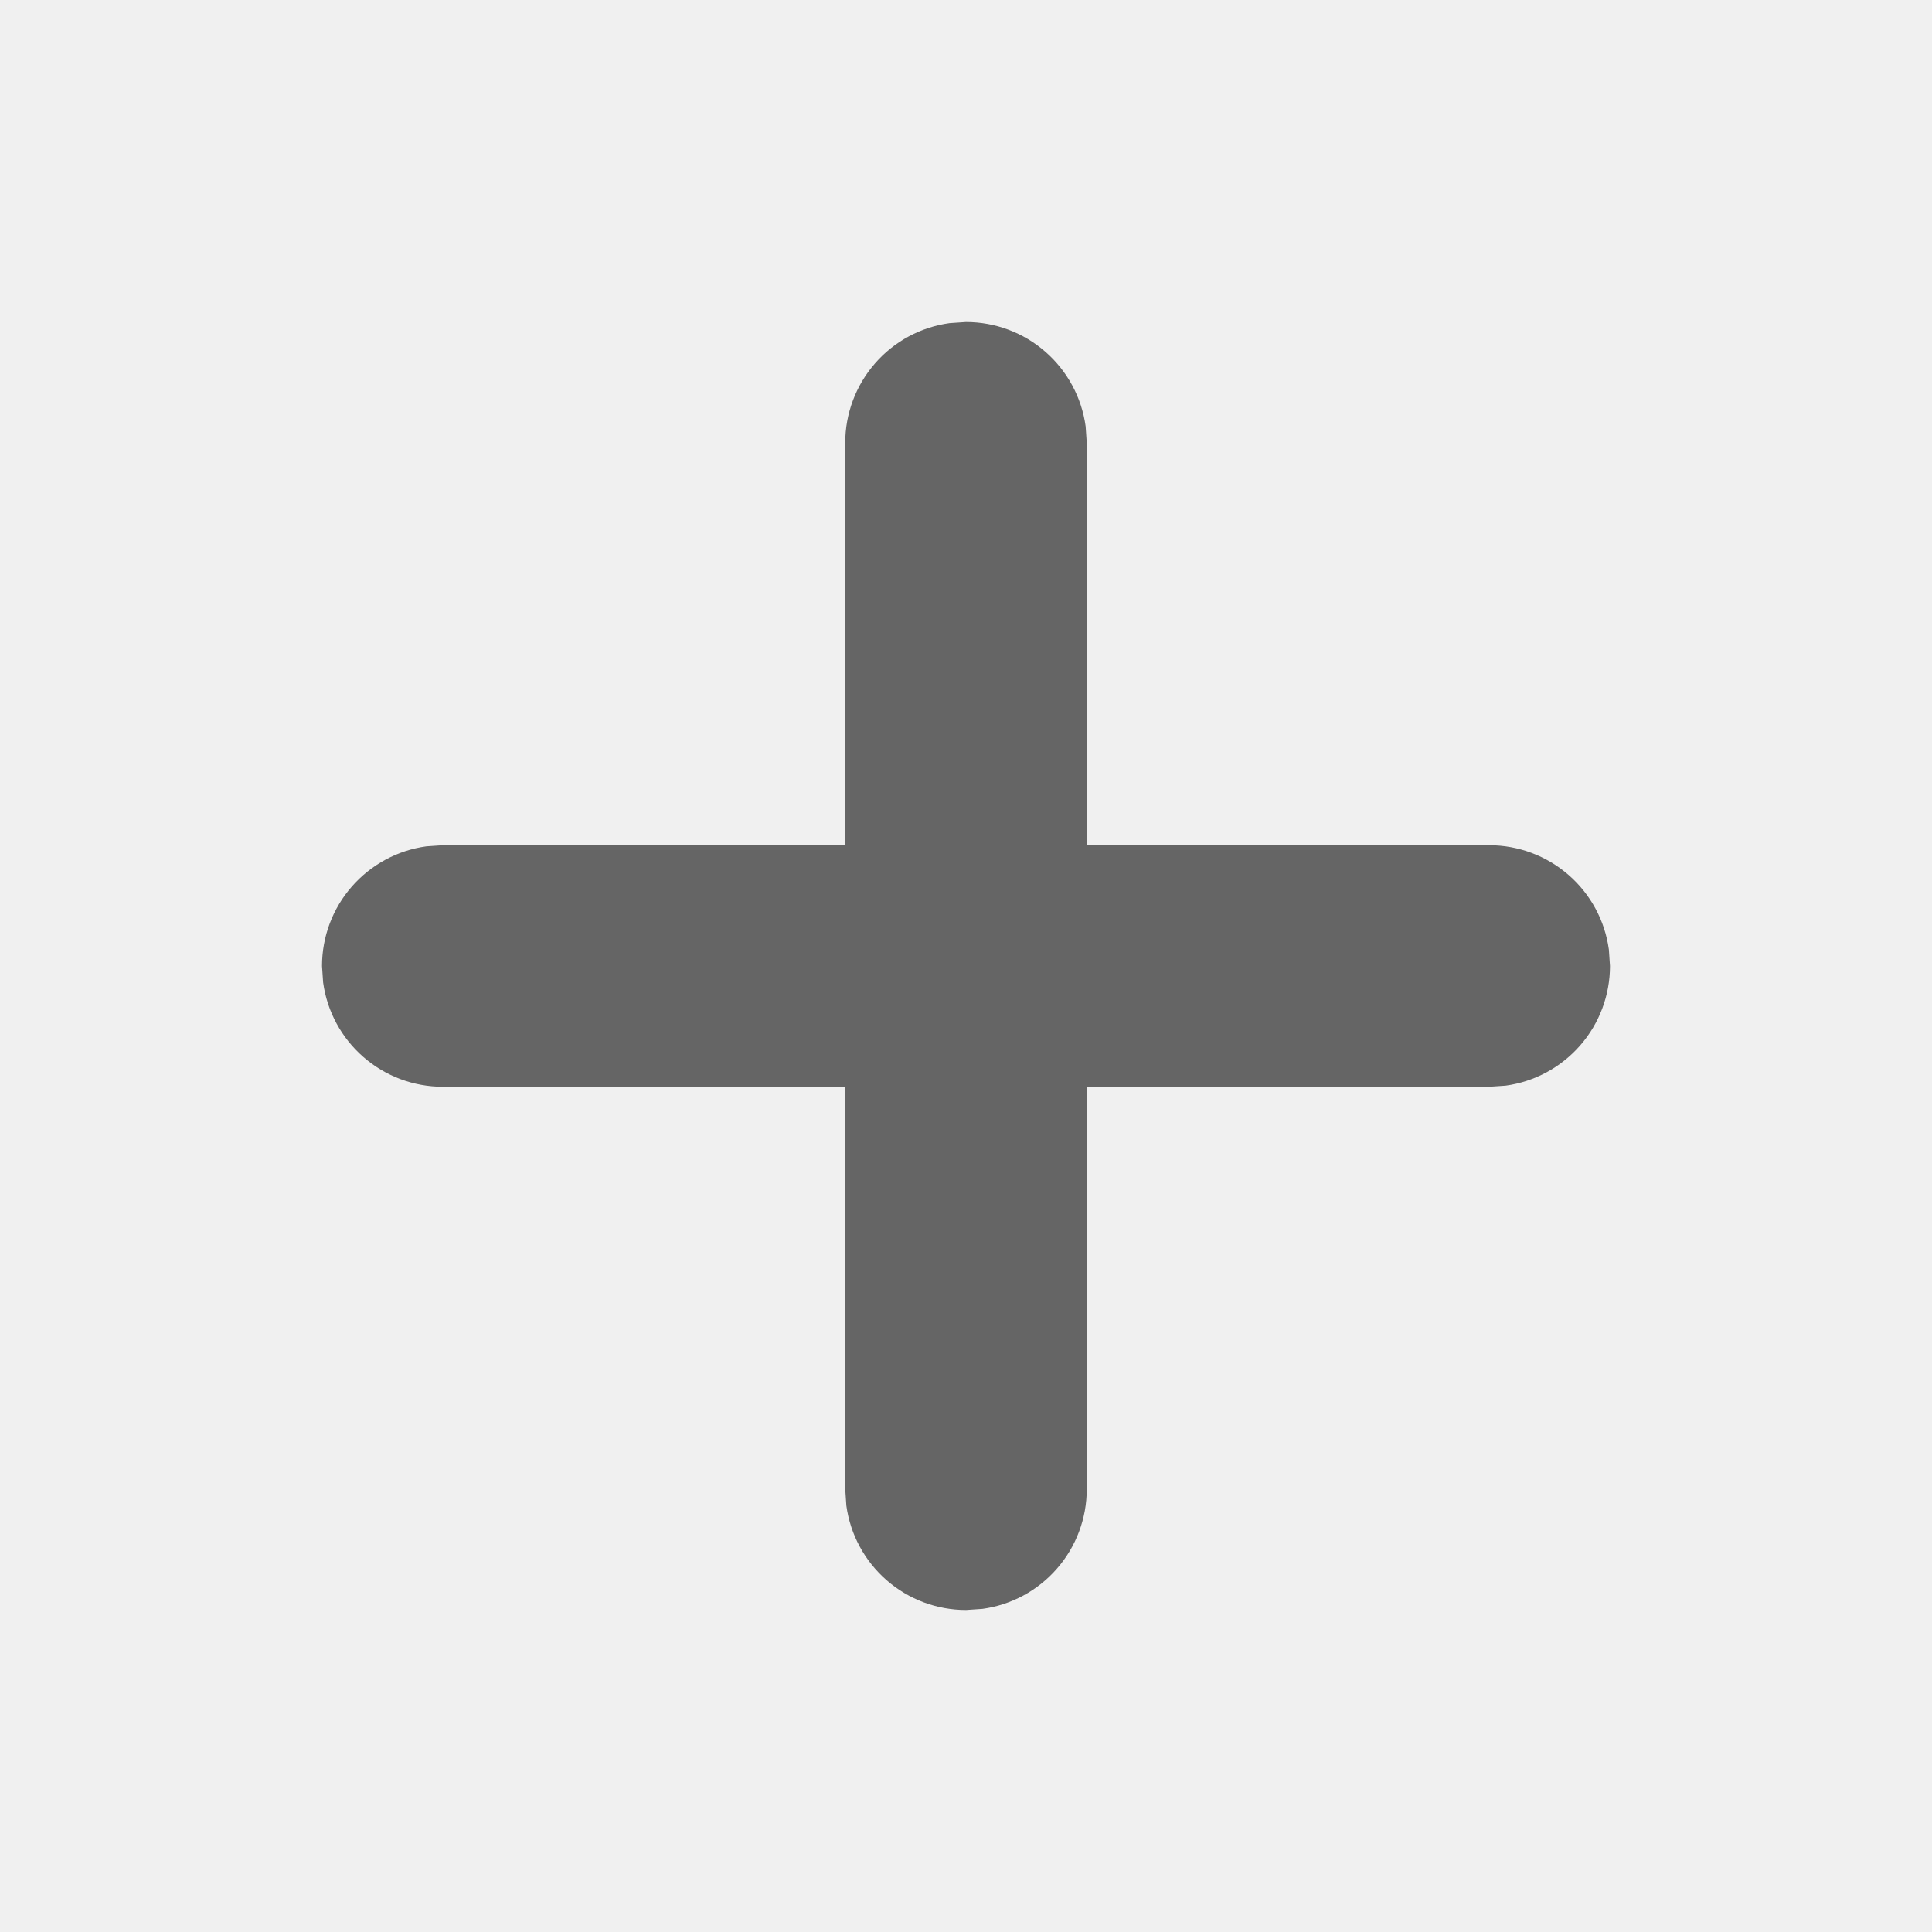
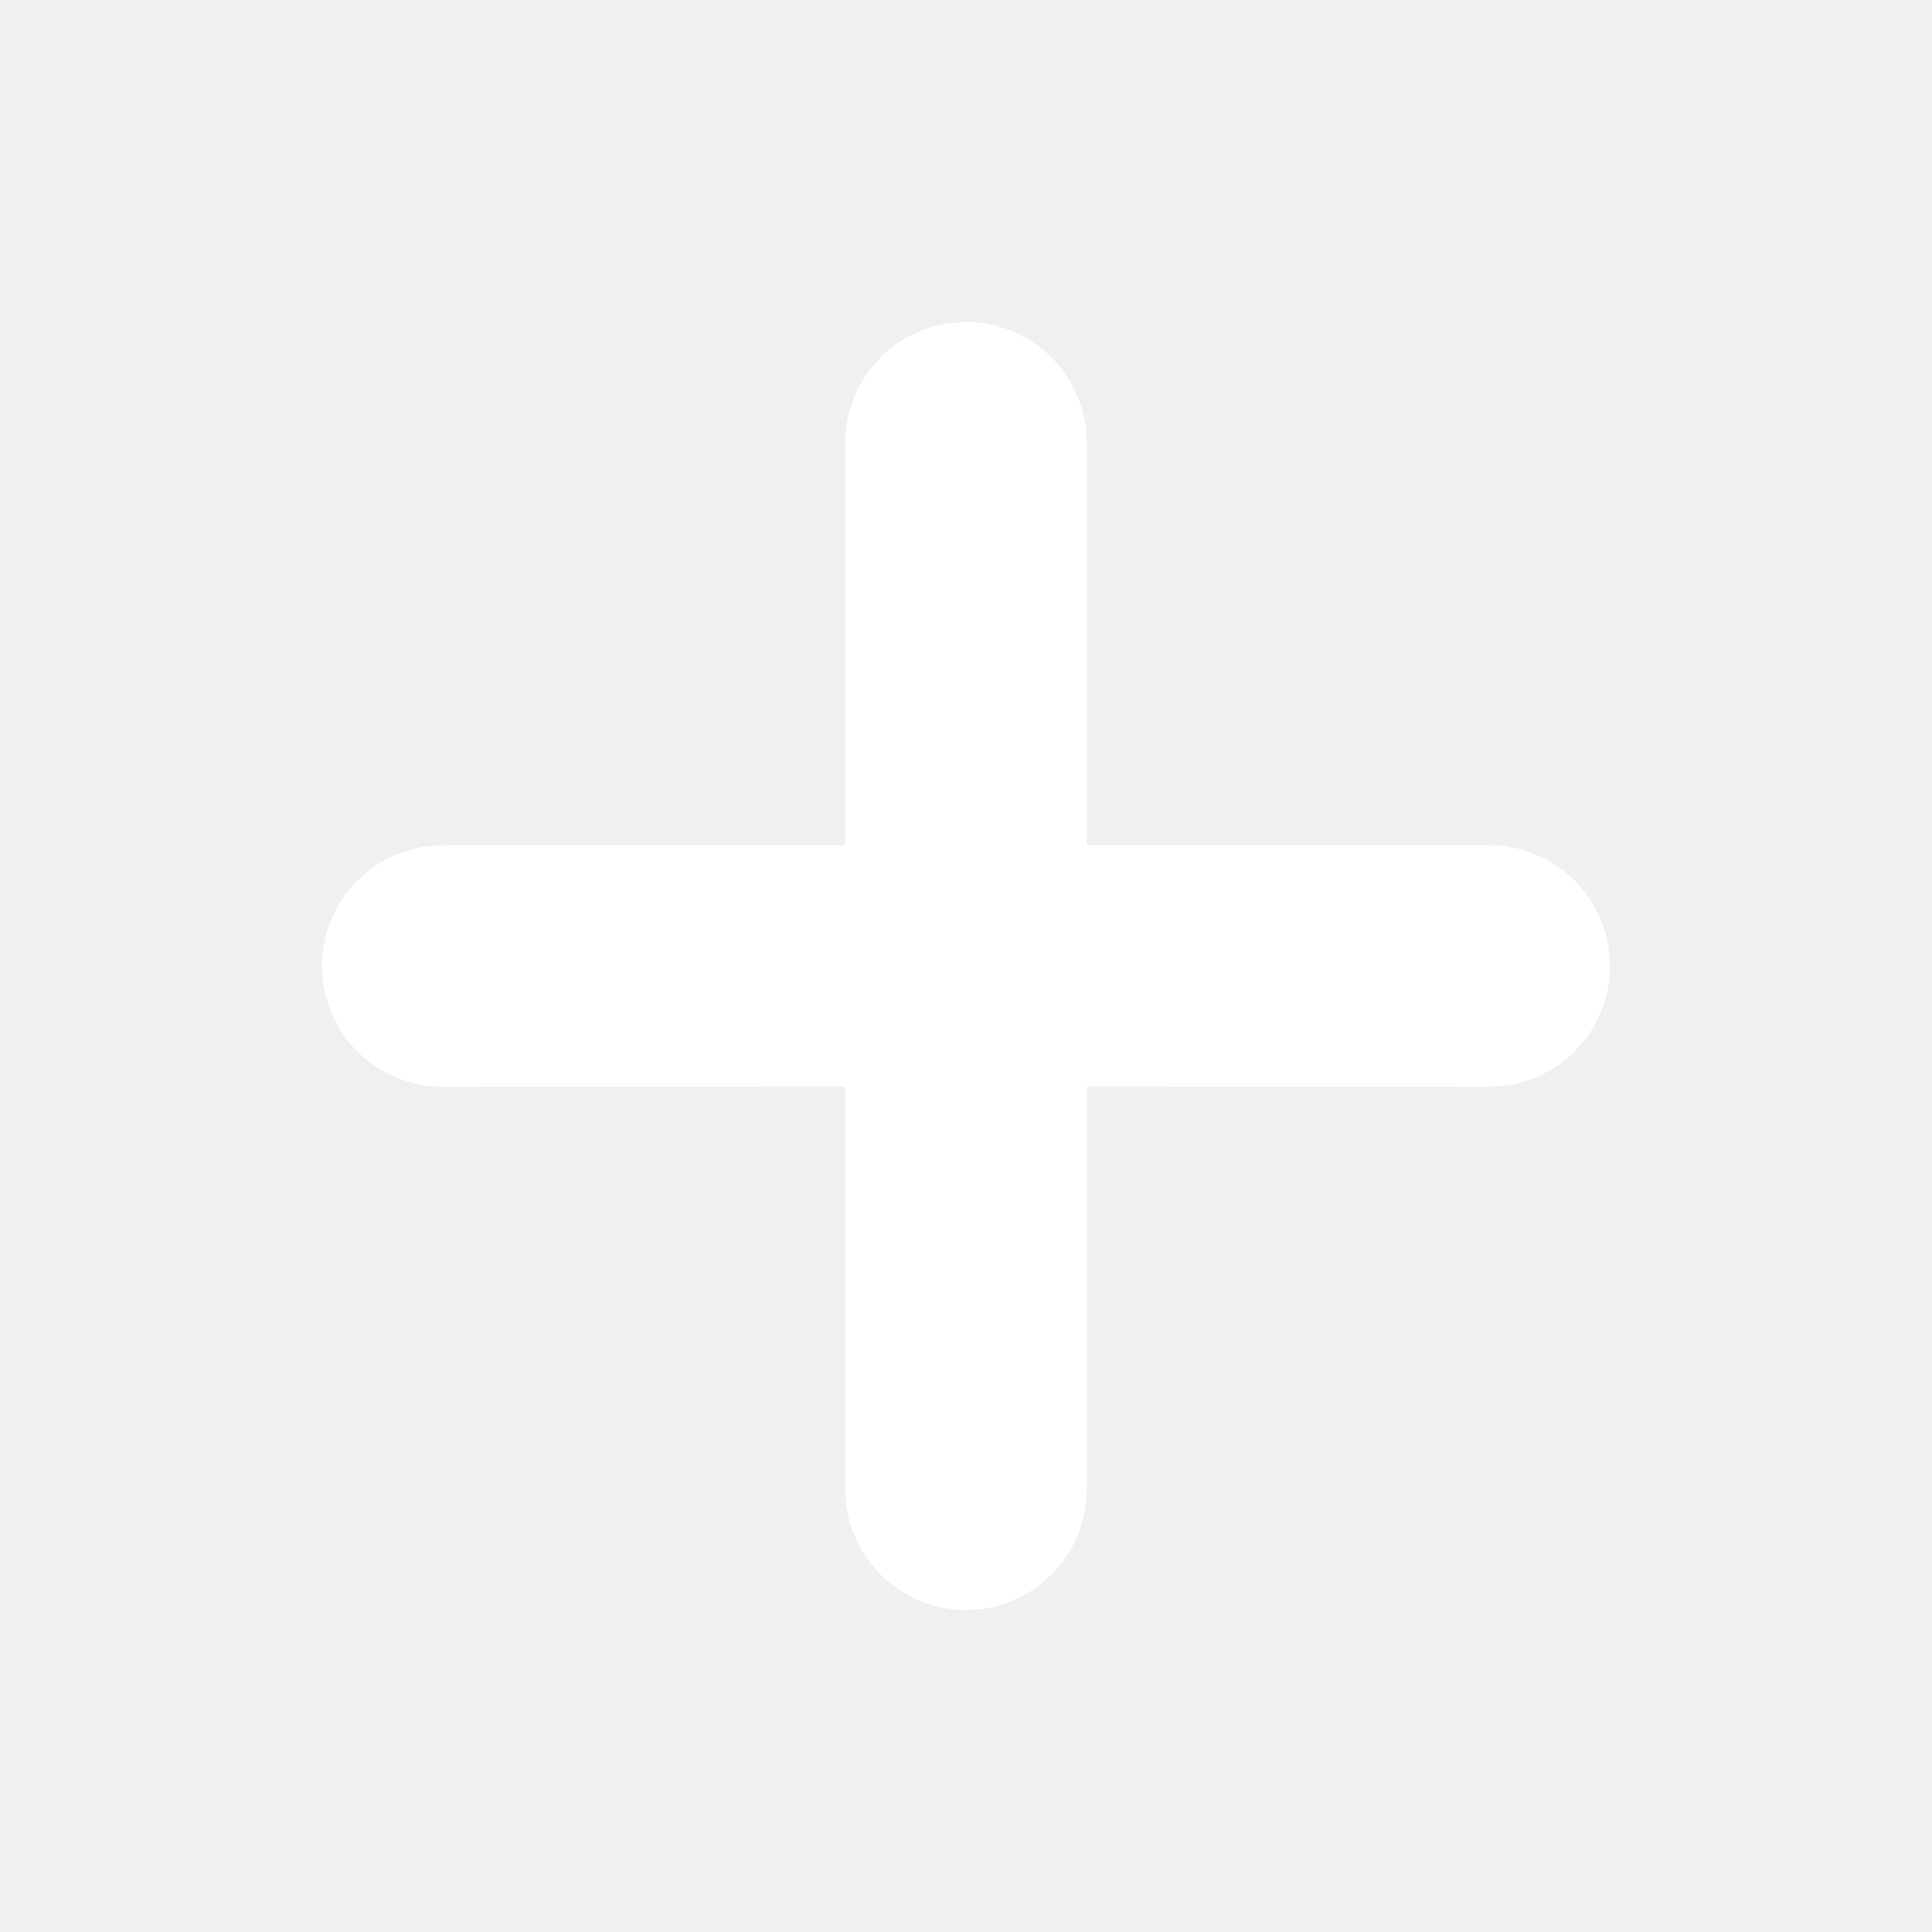
- <svg xmlns="http://www.w3.org/2000/svg" viewBox="0 0 40 40">
-   <path d="M19.66 6.69L20 6.667C20.604 6.667 21.188 6.885 21.643 7.283C22.098 7.68 22.395 8.228 22.477 8.827L22.5 9.167V17.497L30.833 17.5C31.437 17.5 32.021 17.719 32.476 18.116C32.932 18.513 33.228 19.061 33.31 19.66L33.333 20C33.333 20.604 33.114 21.188 32.717 21.643C32.32 22.098 31.772 22.395 31.173 22.477L30.833 22.5L22.5 22.497V30.833C22.5 31.437 22.281 32.021 21.884 32.476C21.487 32.932 20.939 33.228 20.34 33.31L20 33.333C19.396 33.333 18.812 33.114 18.357 32.717C17.902 32.32 17.605 31.772 17.523 31.173L17.5 30.833V22.497L9.167 22.5C8.562 22.5 7.979 22.281 7.524 21.884C7.068 21.487 6.772 20.939 6.69 20.34L6.667 20C6.667 19.396 6.885 18.812 7.283 18.357C7.68 17.902 8.228 17.605 8.827 17.523L9.167 17.5L17.5 17.497V9.167C17.5 8.562 17.719 7.979 18.116 7.524C18.513 7.068 19.061 6.772 19.66 6.69L20 6.667L19.66 6.69Z" fill="#656565" />
+ <svg xmlns="http://www.w3.org/2000/svg" viewBox="0 0 40 40" fill="#fff">
+   <path d="M19.66 6.69L20 6.667C20.604 6.667 21.188 6.885 21.643 7.283C22.098 7.68 22.395 8.228 22.477 8.827L22.5 9.167V17.497L30.833 17.5C31.437 17.5 32.021 17.719 32.476 18.116C32.932 18.513 33.228 19.061 33.31 19.66L33.333 20C33.333 20.604 33.114 21.188 32.717 21.643C32.32 22.098 31.772 22.395 31.173 22.477L30.833 22.5L22.5 22.497V30.833C22.5 31.437 22.281 32.021 21.884 32.476C21.487 32.932 20.939 33.228 20.34 33.31L20 33.333C19.396 33.333 18.812 33.114 18.357 32.717C17.902 32.32 17.605 31.772 17.523 31.173L17.5 30.833V22.497L9.167 22.5C8.562 22.5 7.979 22.281 7.524 21.884C7.068 21.487 6.772 20.939 6.69 20.34L6.667 20C6.667 19.396 6.885 18.812 7.283 18.357C7.68 17.902 8.228 17.605 8.827 17.523L9.167 17.5L17.5 17.497V9.167C17.5 8.562 17.719 7.979 18.116 7.524C18.513 7.068 19.061 6.772 19.66 6.69L20 6.667L19.66 6.69Z" />
</svg>
